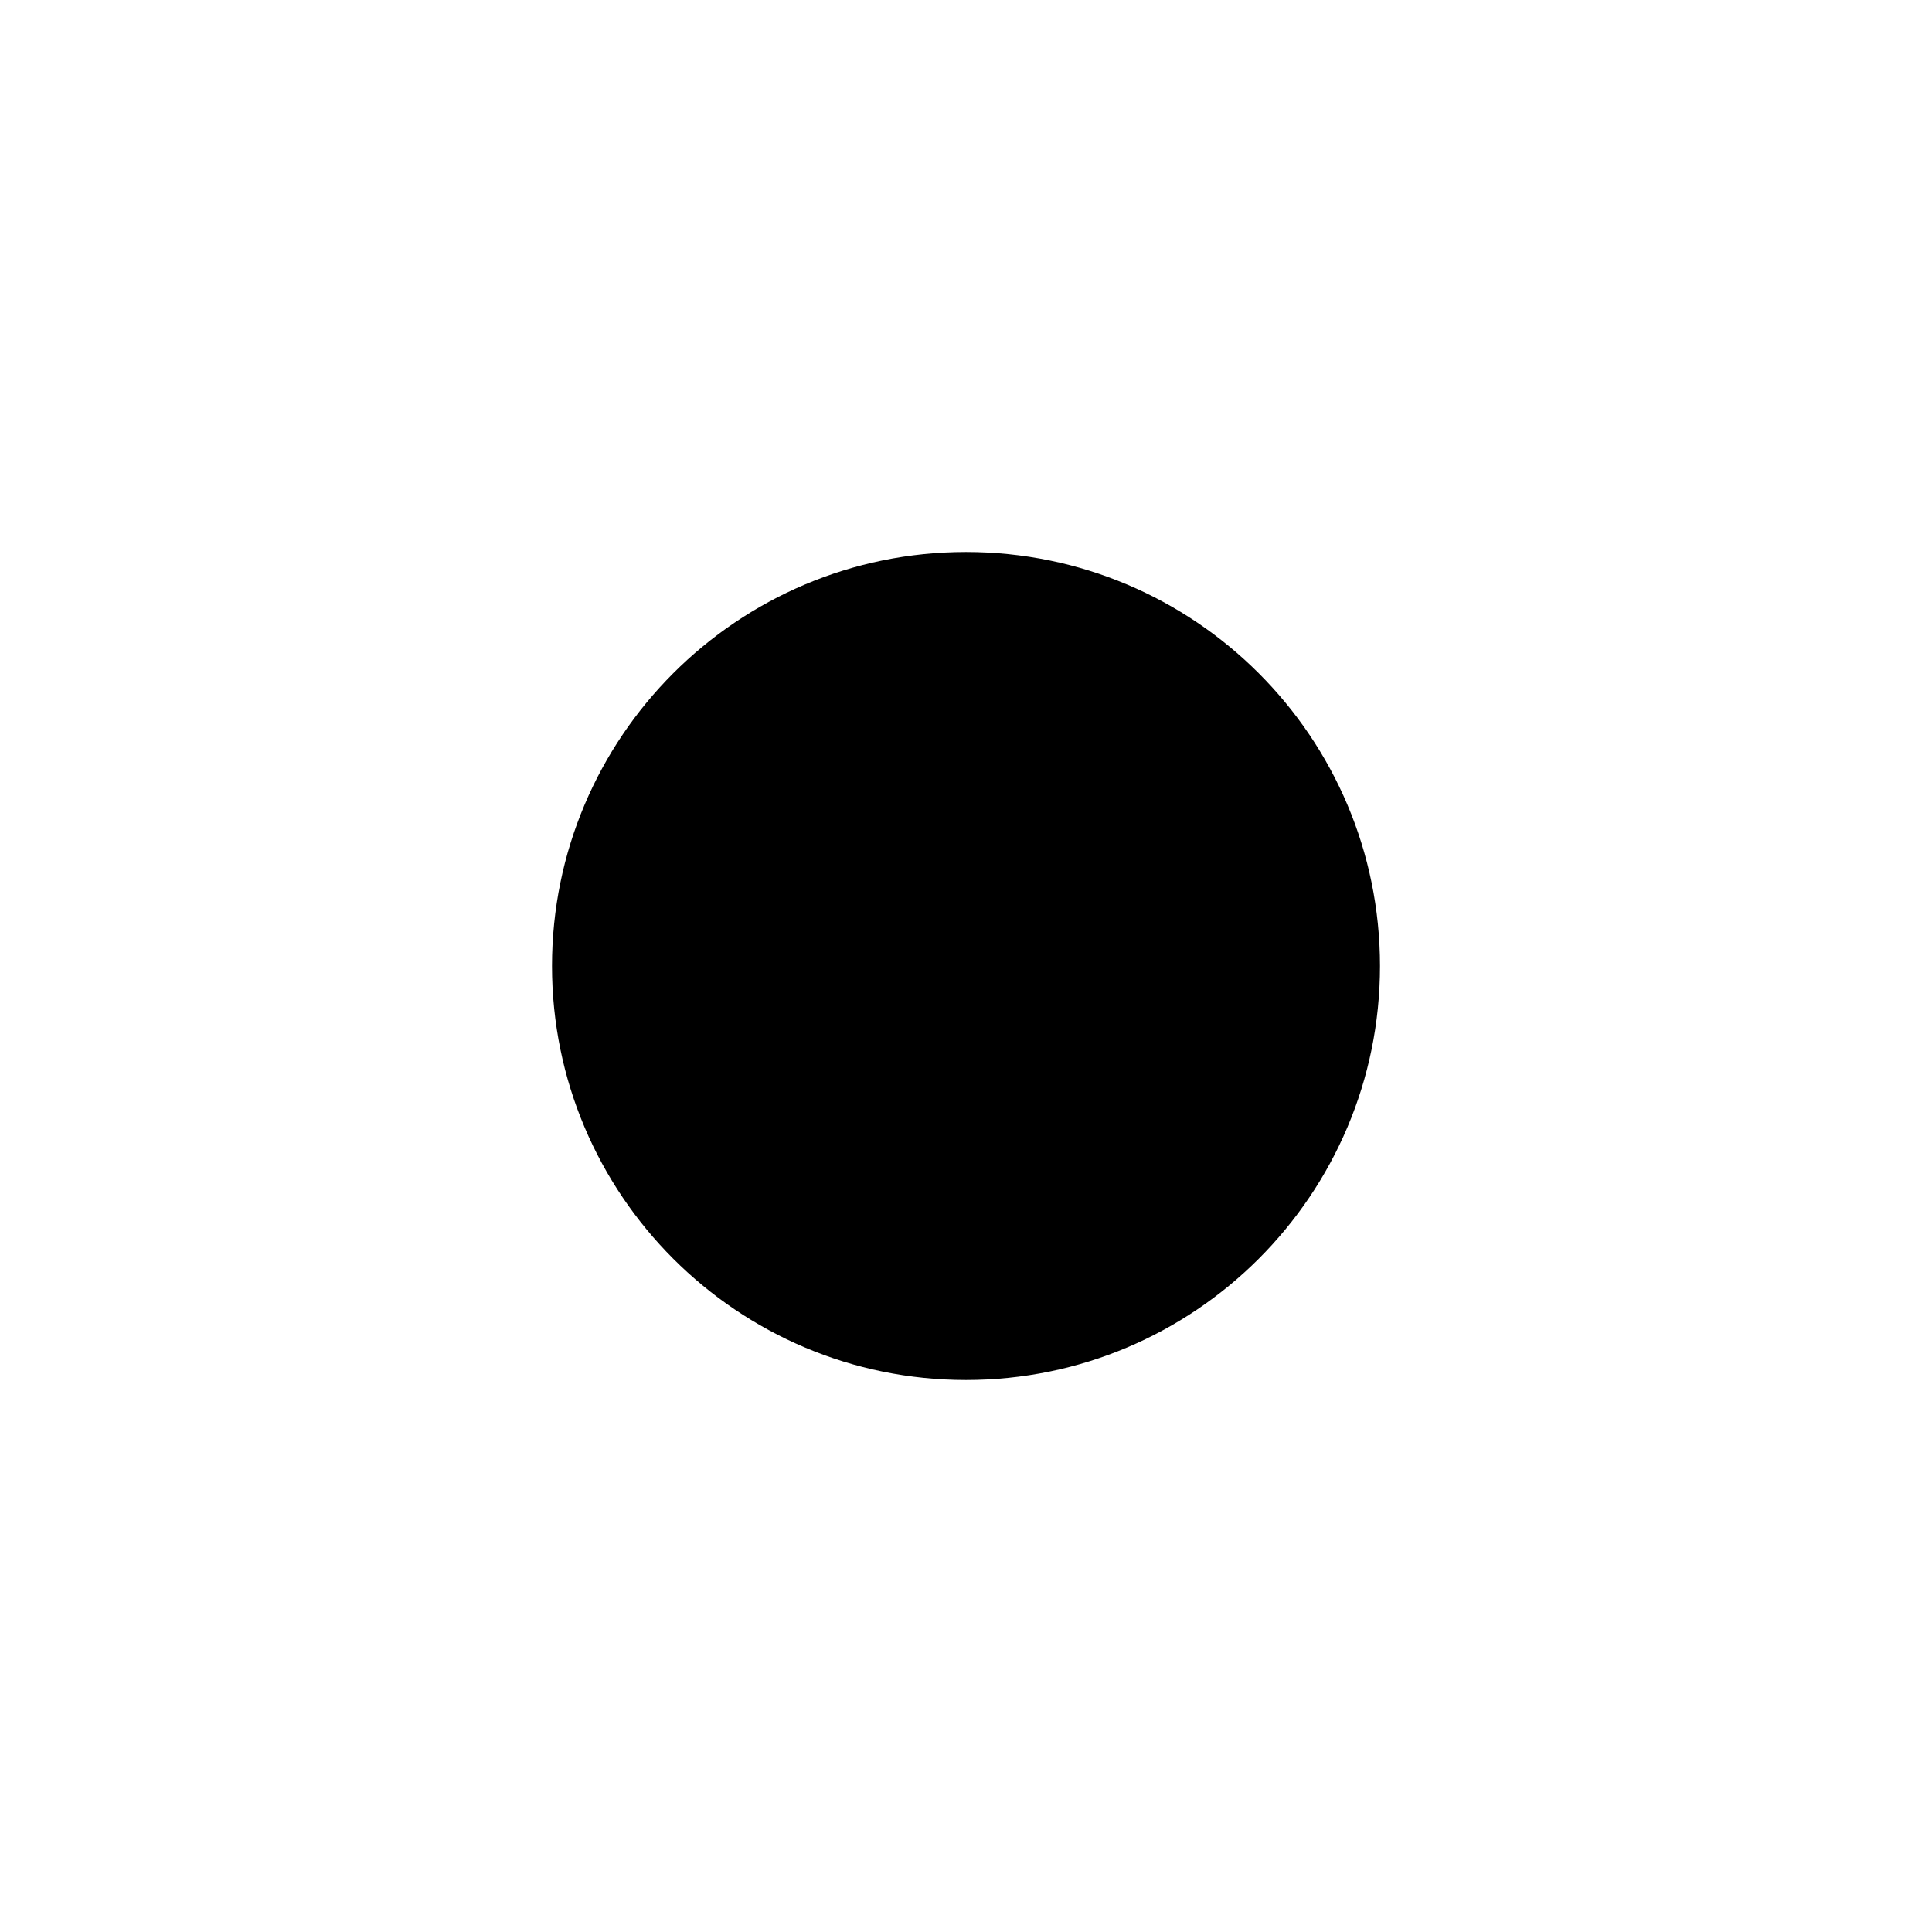
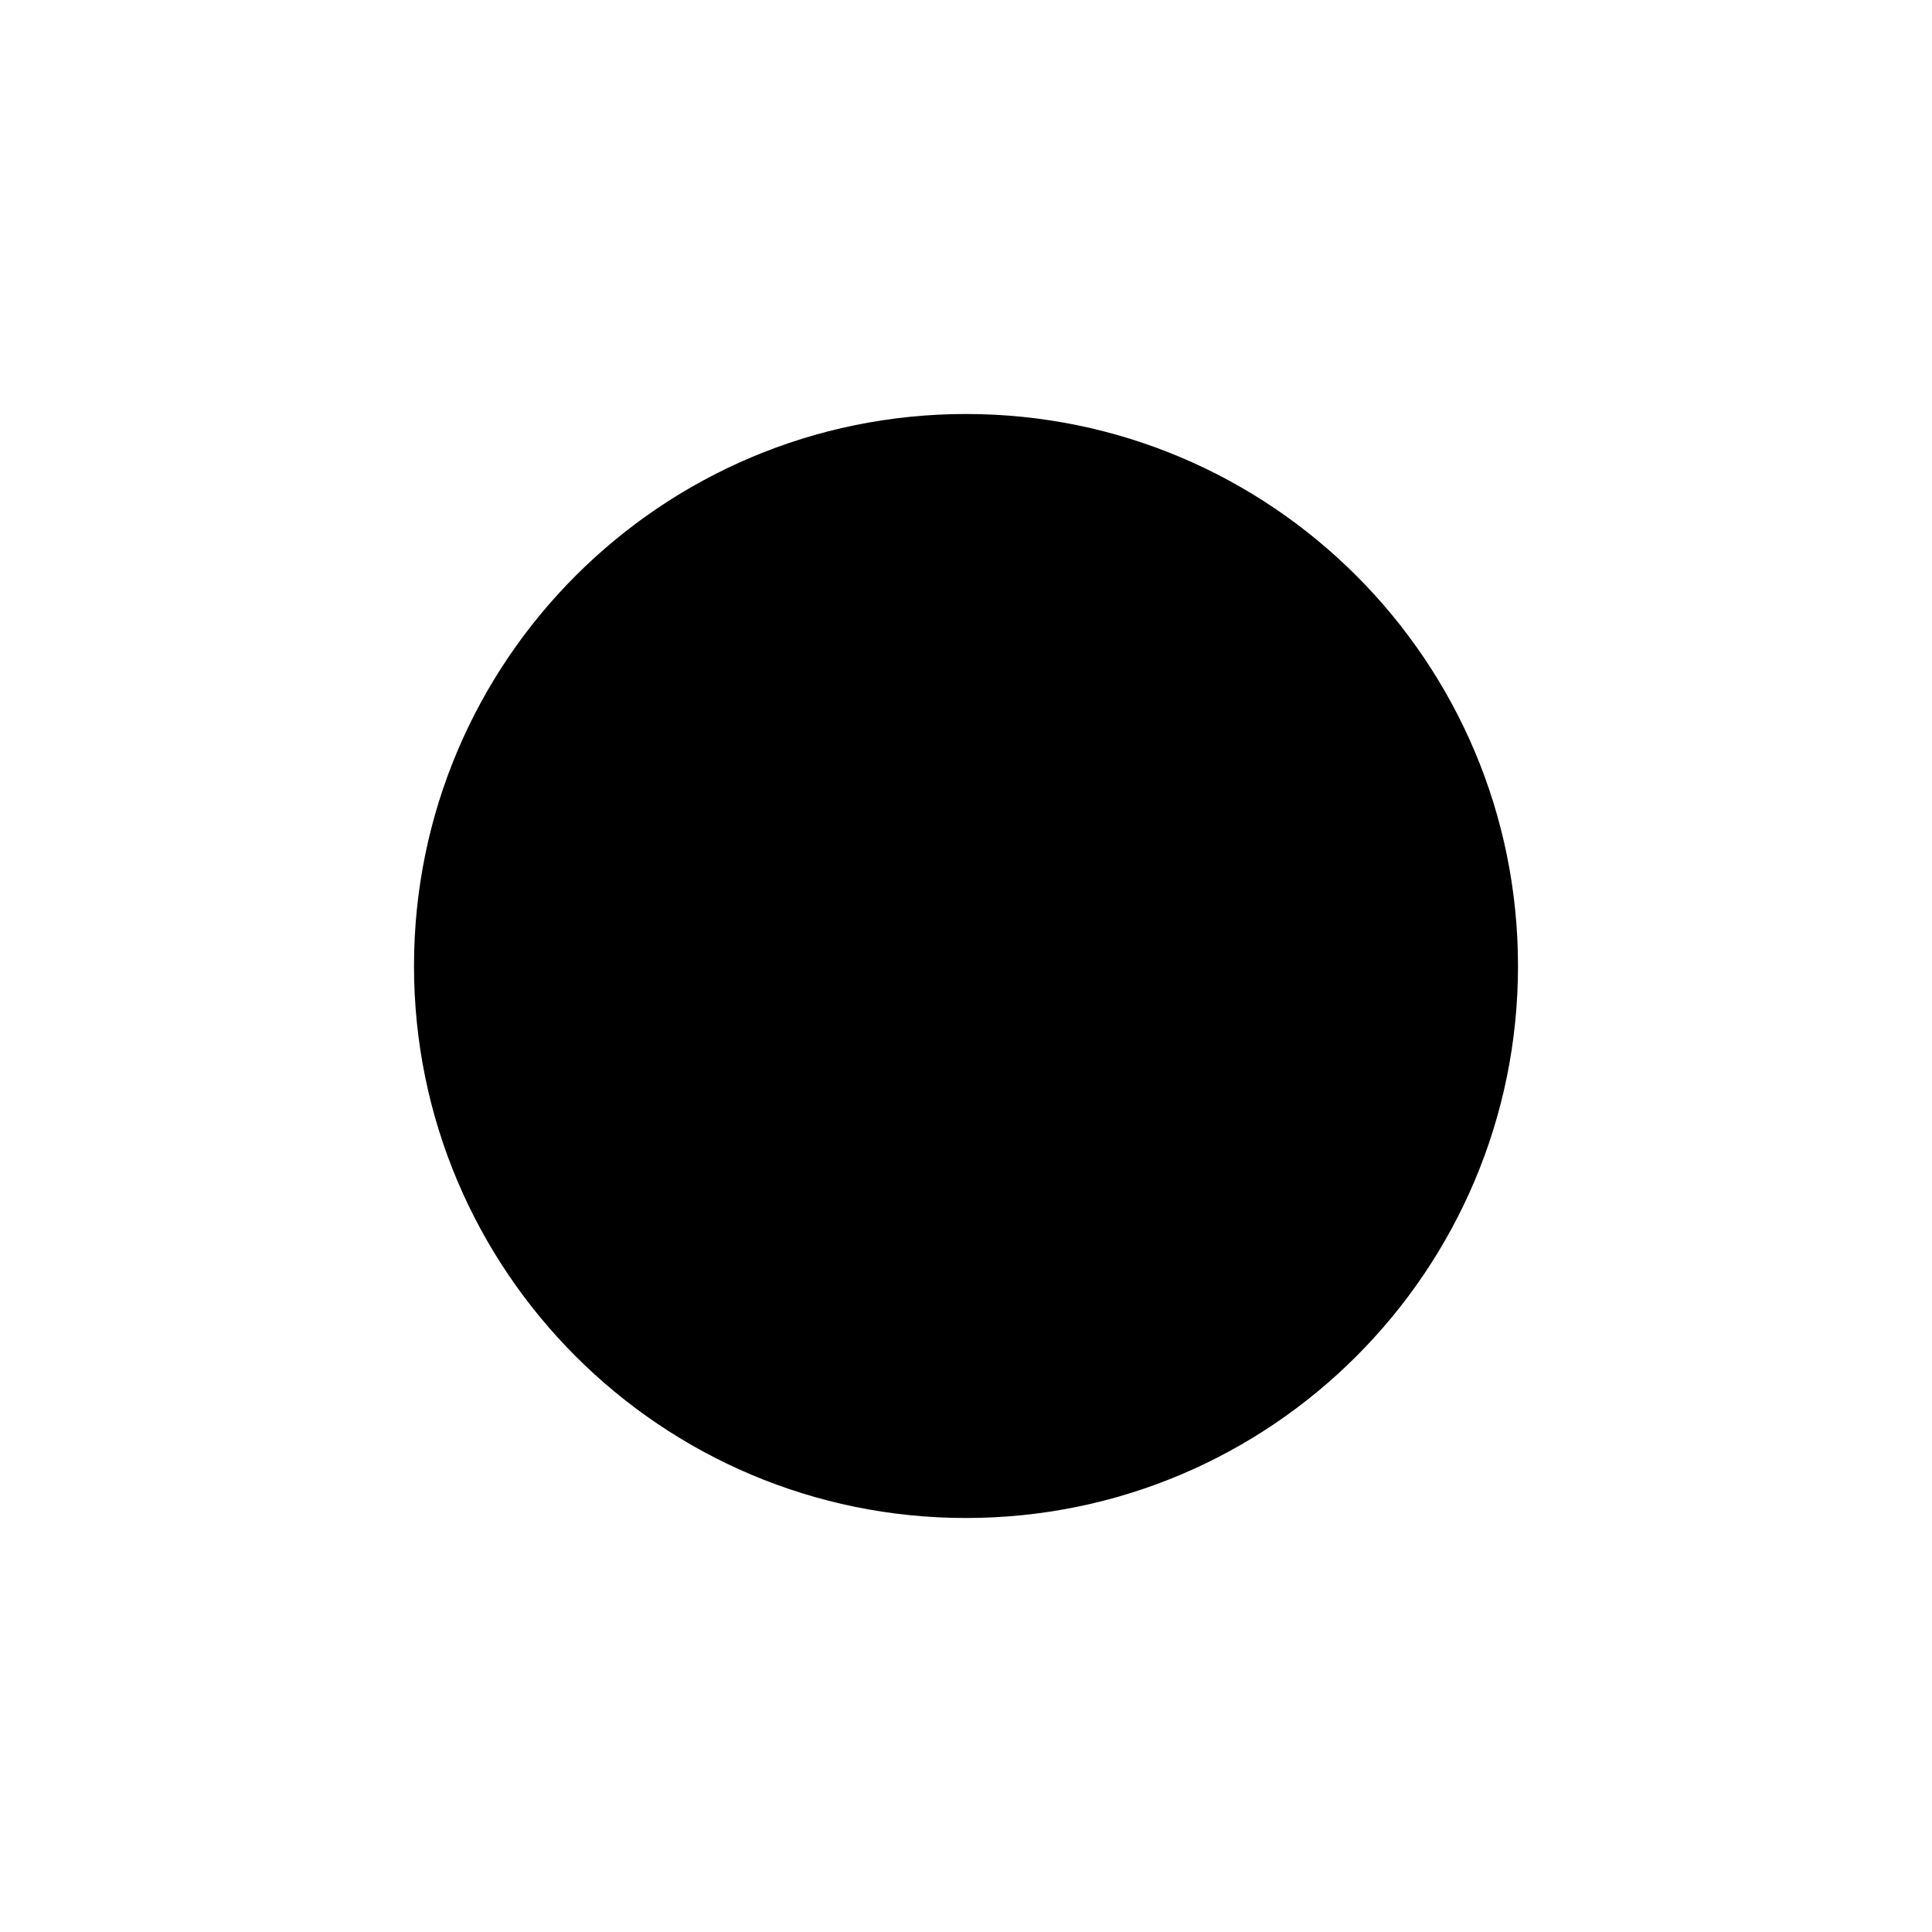
<svg xmlns="http://www.w3.org/2000/svg" width="14" height="14" viewBox="0 0 14 14" version="1.1" id="svg4">
  <defs id="defs8" />
-   <path d="M 7,4 C 5.343,4 4,5.343 4,7 4,8.657 5.343,10 7,10 8.657,10 10,8.657 10,7 10,5.343 8.657,4 7,4 Z" id="path2" style="stroke-width:0.75" />
+   <path d="M 7,3 C 4.791,3 3,4.791 3,7 3,9.209 4.791,11 7,11 9.209,11 11,9.209 11,7 11,4.791 9.209,3 7,3 Z" id="path2" style="stroke-width:1" />
</svg>
